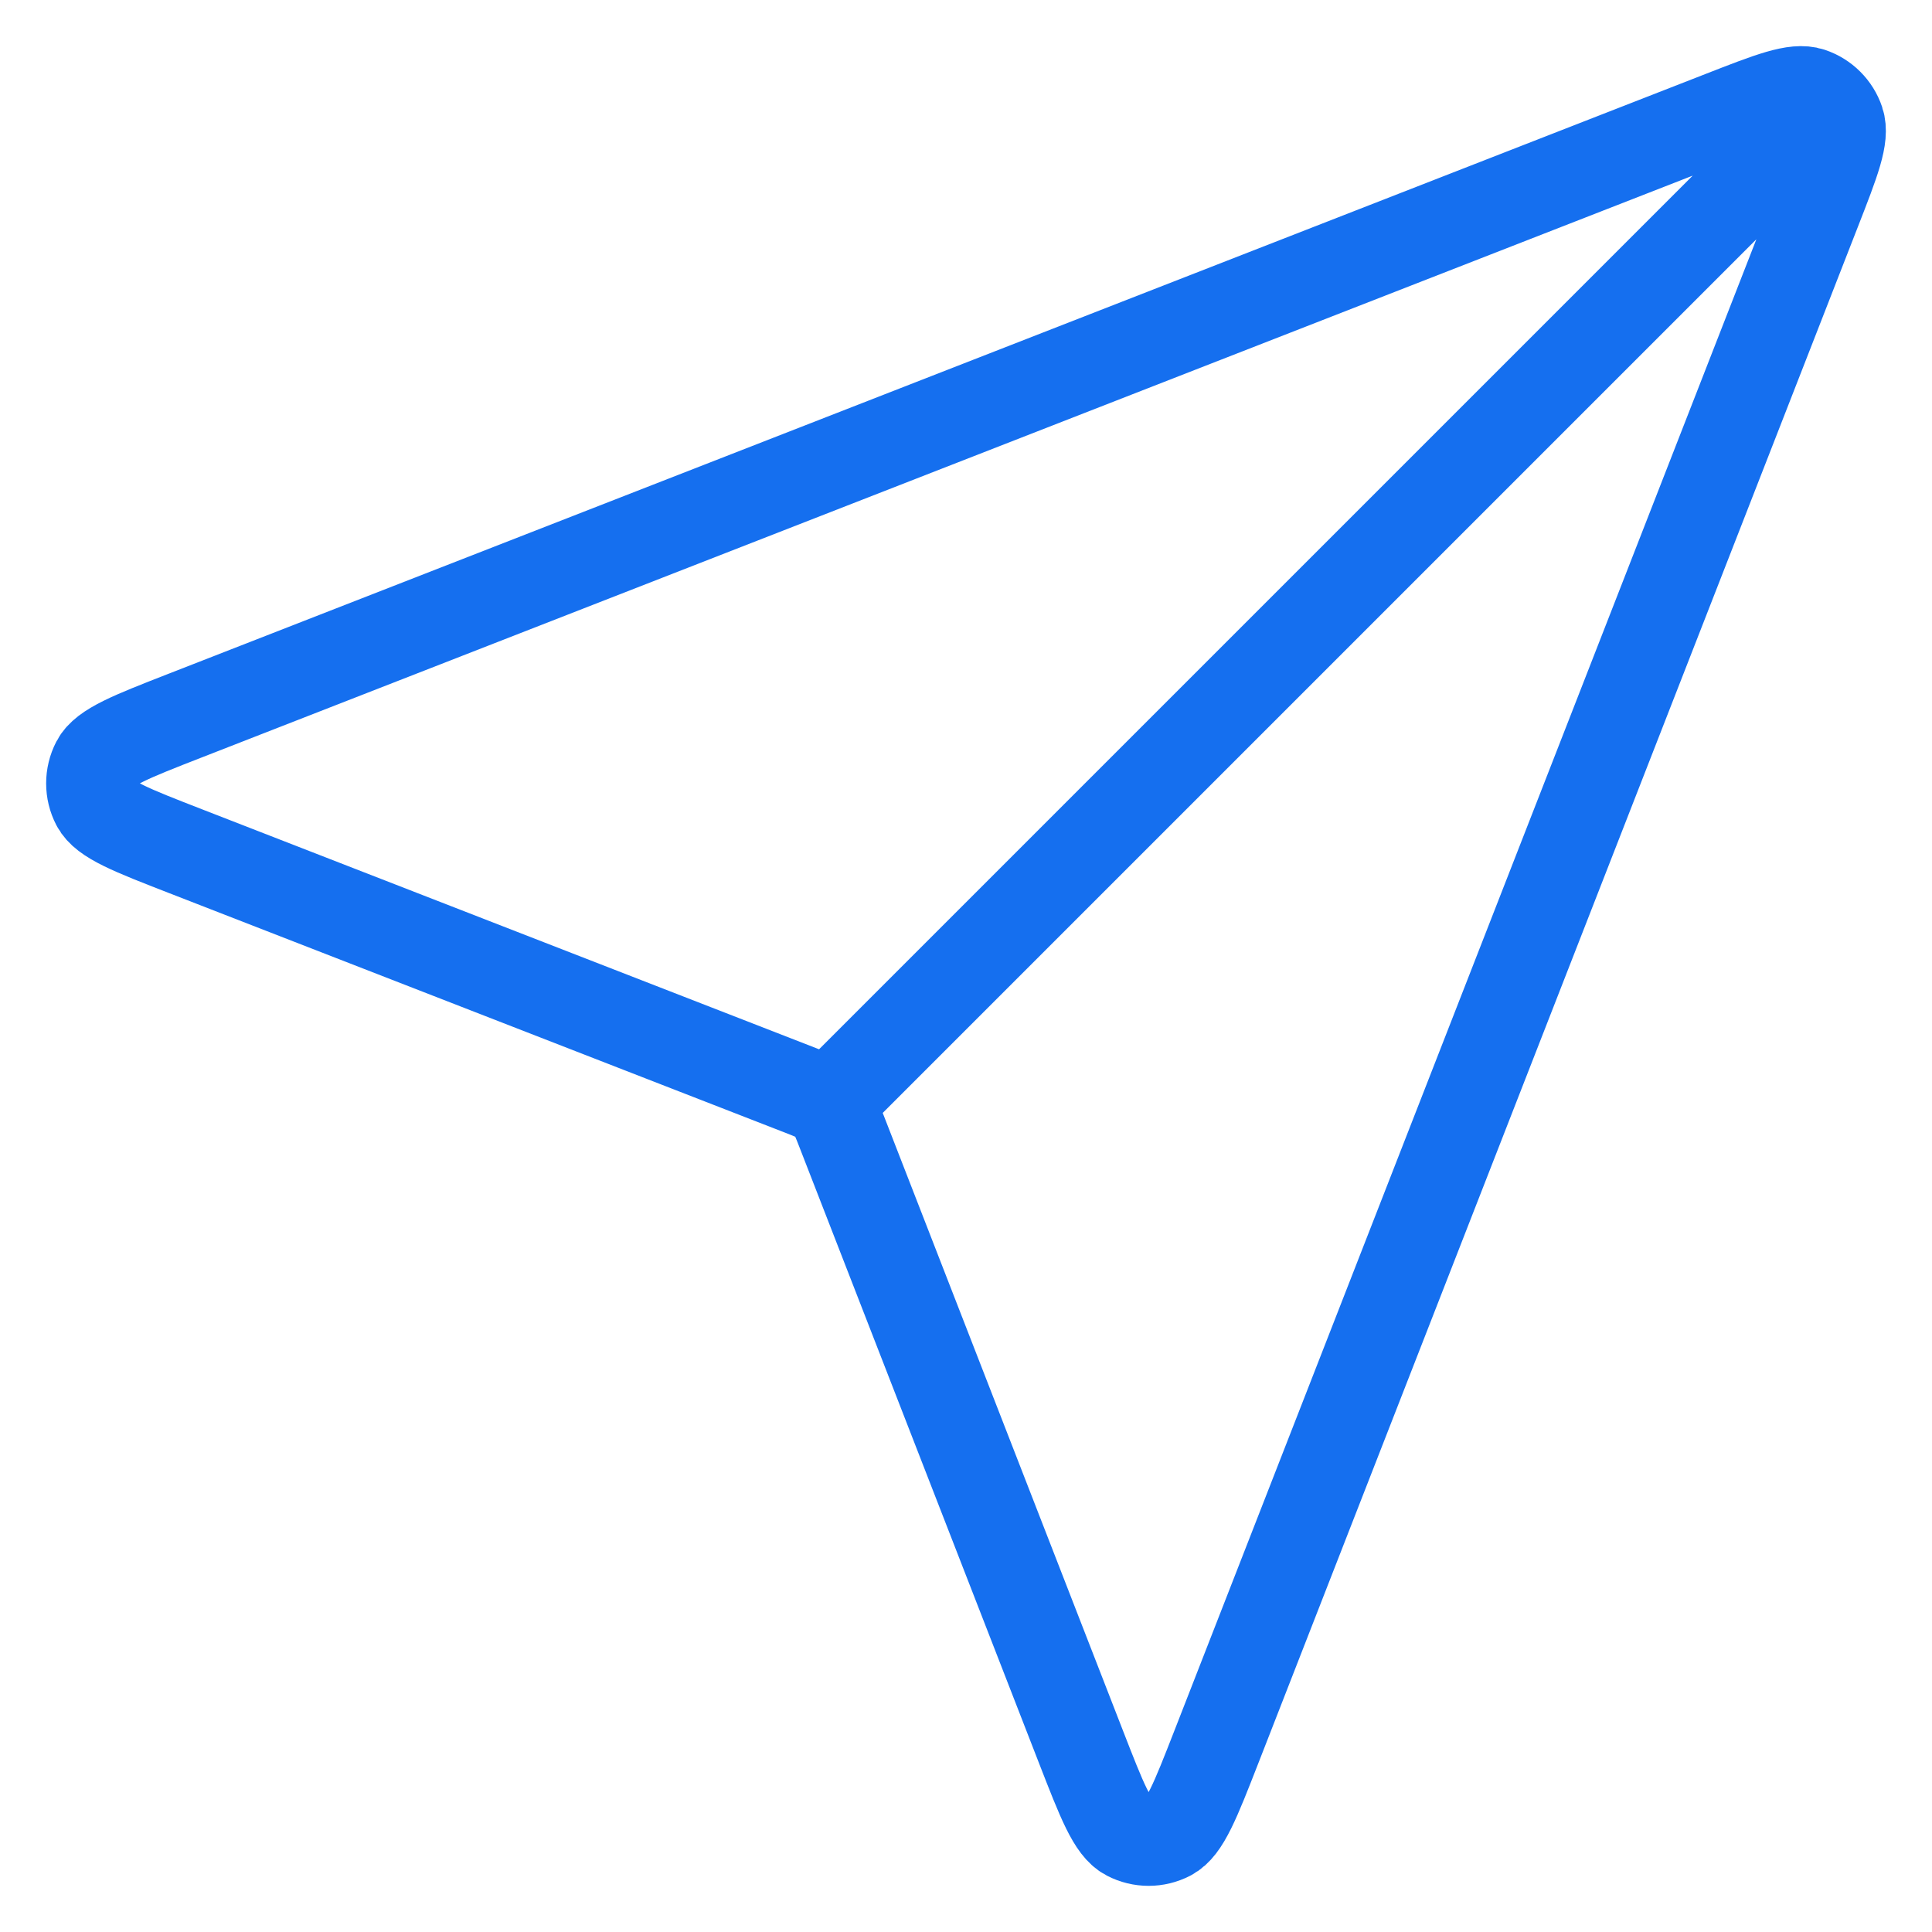
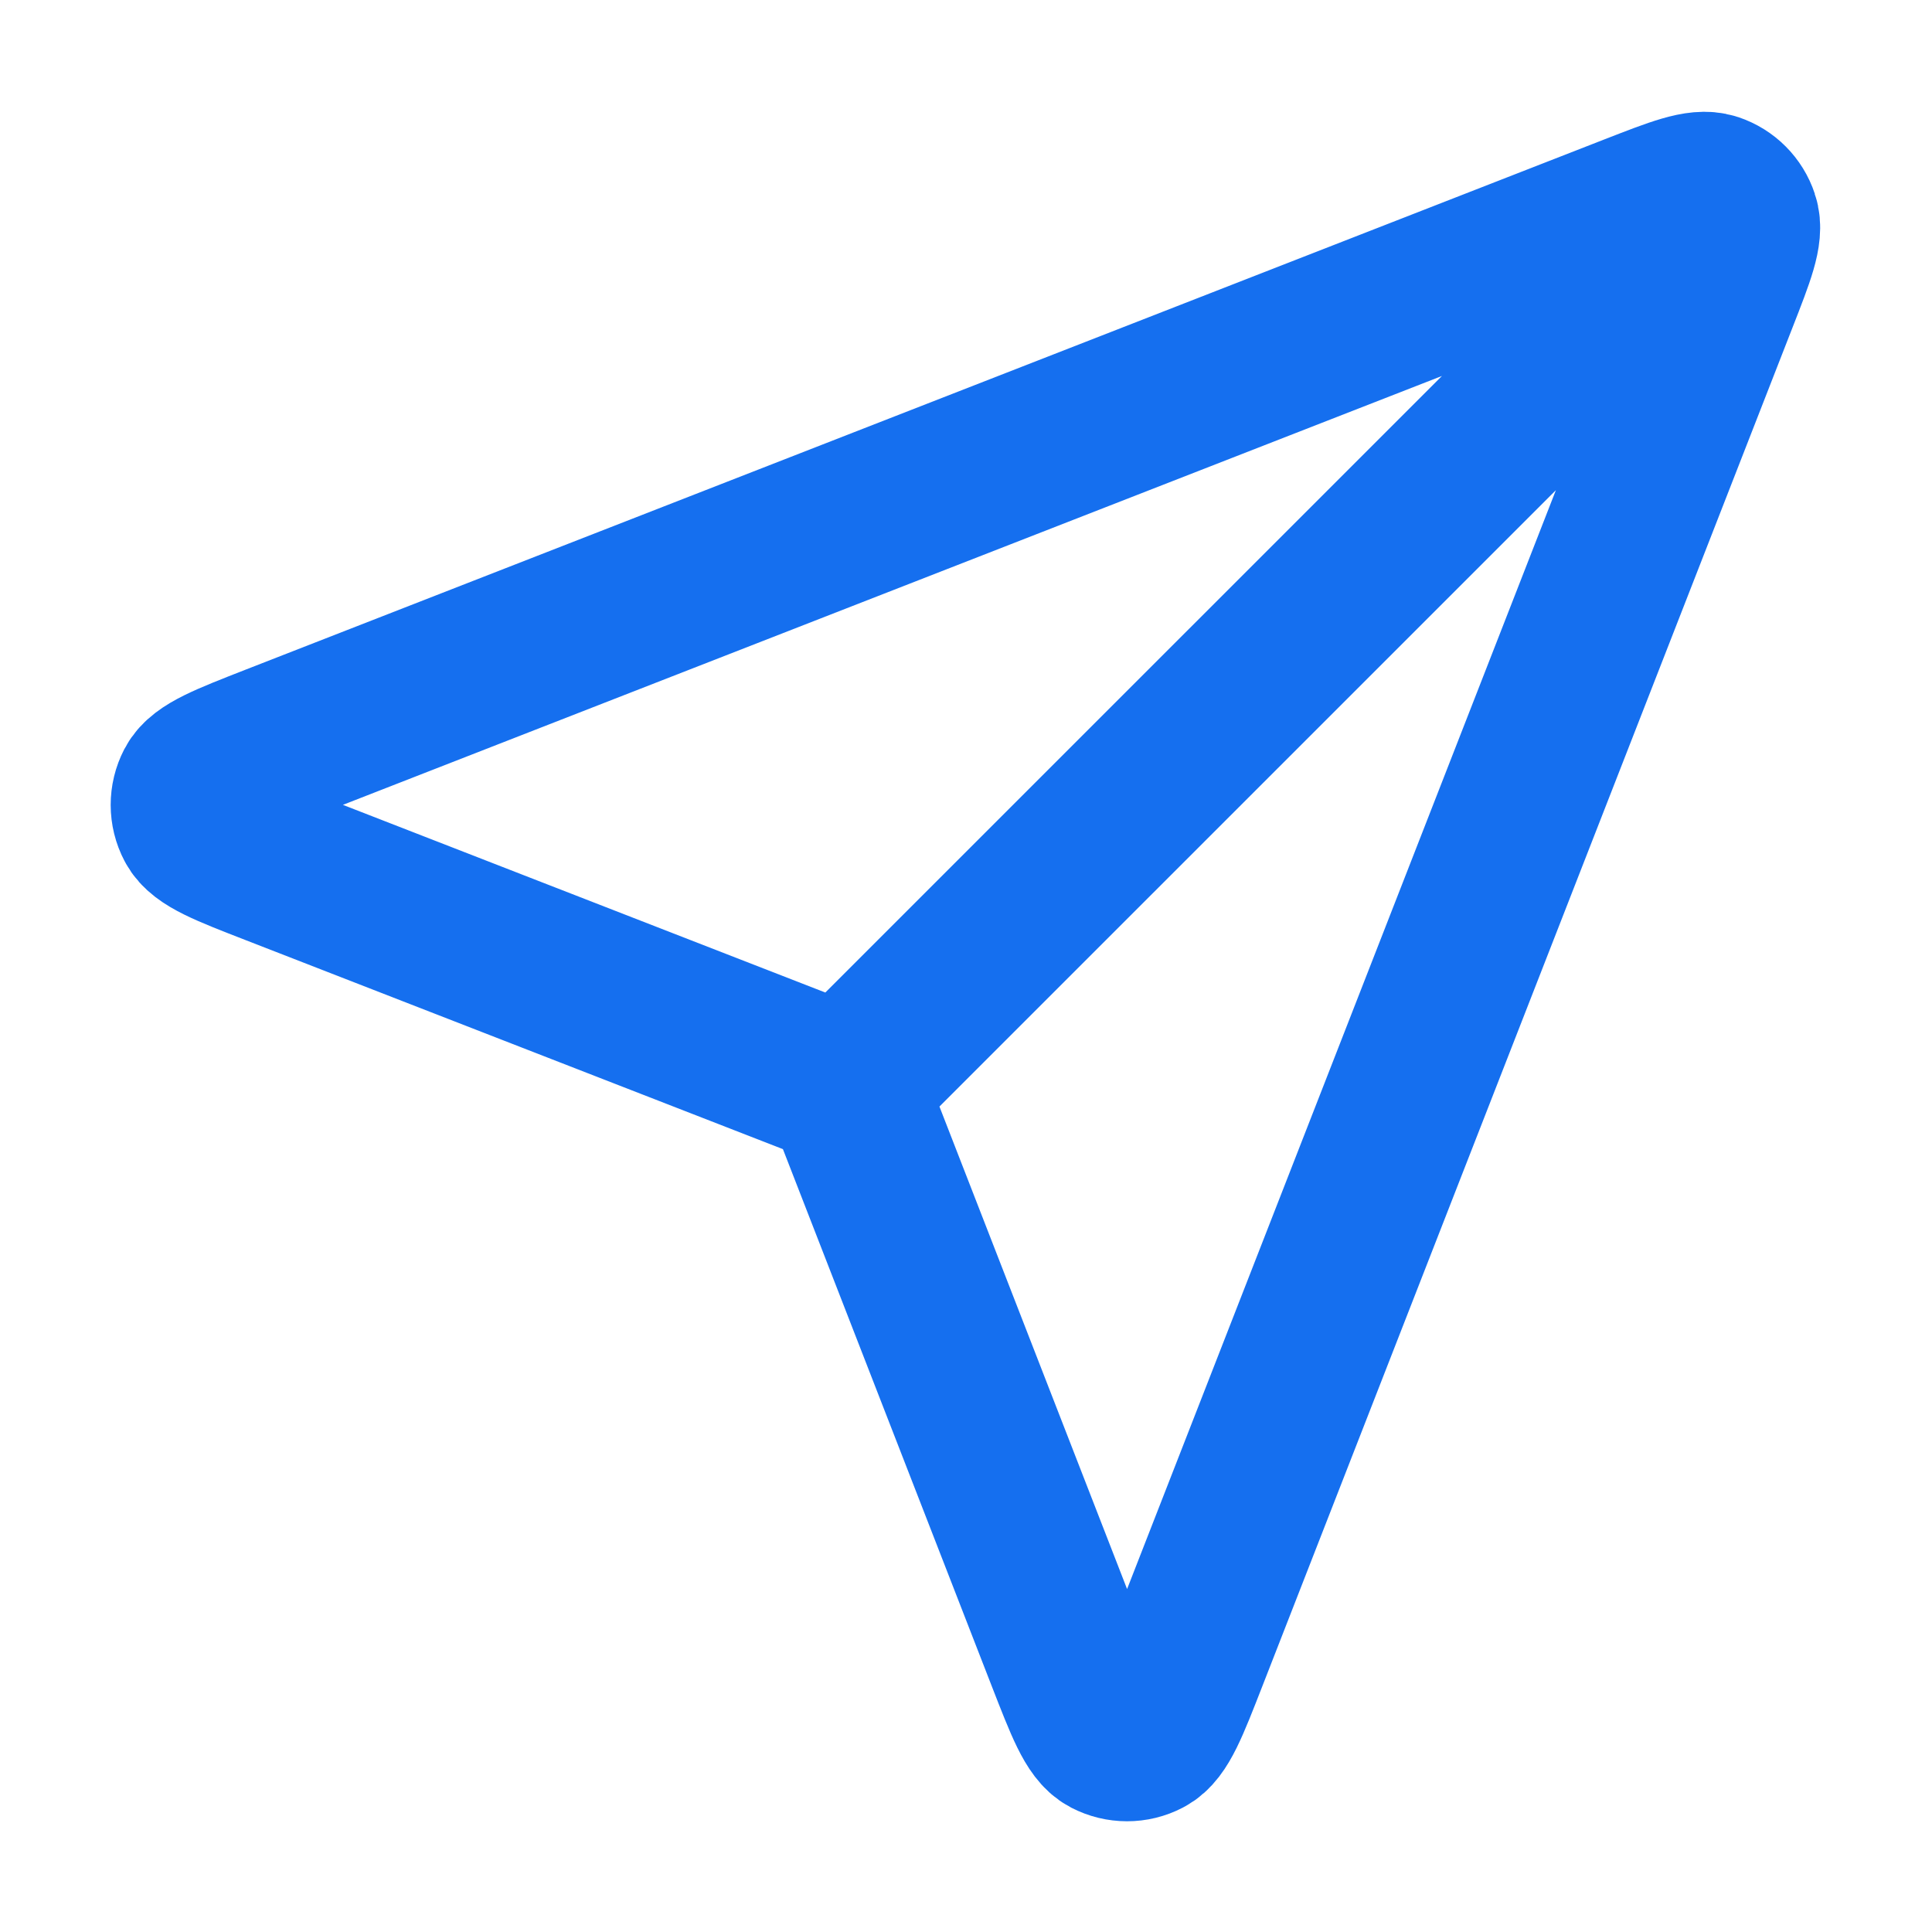
- <svg xmlns="http://www.w3.org/2000/svg" width="43" height="43" viewBox="0 0 43 43" fill="none">
-   <path d="M18.476 24.524L39.737 3.263M18.734 25.188L24.056 38.872C24.525 40.078 24.759 40.681 25.097 40.856C25.39 41.009 25.738 41.009 26.031 40.857C26.369 40.681 26.605 40.079 27.075 38.874L40.419 4.679C40.844 3.591 41.056 3.047 40.94 2.699C40.839 2.398 40.602 2.161 40.3 2.06C39.953 1.944 39.409 2.156 38.321 2.581L4.126 15.925C2.921 16.395 2.318 16.631 2.143 16.968C1.991 17.262 1.991 17.61 2.143 17.903C2.319 18.241 2.922 18.475 4.128 18.944L17.812 24.266C18.056 24.361 18.179 24.408 18.282 24.482C18.373 24.547 18.453 24.627 18.518 24.718C18.592 24.821 18.639 24.944 18.734 25.188Z" stroke="#156FEF" stroke-width="2.004" stroke-linecap="round" stroke-linejoin="round" />
+ <svg xmlns="http://www.w3.org/2000/svg" width="24" height="24" viewBox="0 0 24 24" fill="none">
+   <path d="M10.499 13.5L21 3M10.627 13.828L13.255 20.586C13.487 21.181 13.602 21.479 13.769 21.566C13.914 21.641 14.086 21.642 14.231 21.566C14.398 21.48 14.514 21.182 14.746 20.587L21.336 3.699C21.546 3.162 21.651 2.893 21.593 2.722C21.544 2.573 21.427 2.456 21.278 2.406C21.106 2.349 20.837 2.454 20.3 2.663L3.413 9.253C2.817 9.486 2.52 9.602 2.433 9.769C2.358 9.913 2.358 10.086 2.434 10.23C2.52 10.397 2.818 10.513 3.413 10.744L10.171 13.373C10.292 13.419 10.353 13.443 10.404 13.479C10.449 13.511 10.488 13.551 10.52 13.596C10.557 13.647 10.58 13.707 10.627 13.828Z" stroke="#156FEF" stroke-width="2.004" stroke-linecap="round" stroke-linejoin="round" />
</svg>
